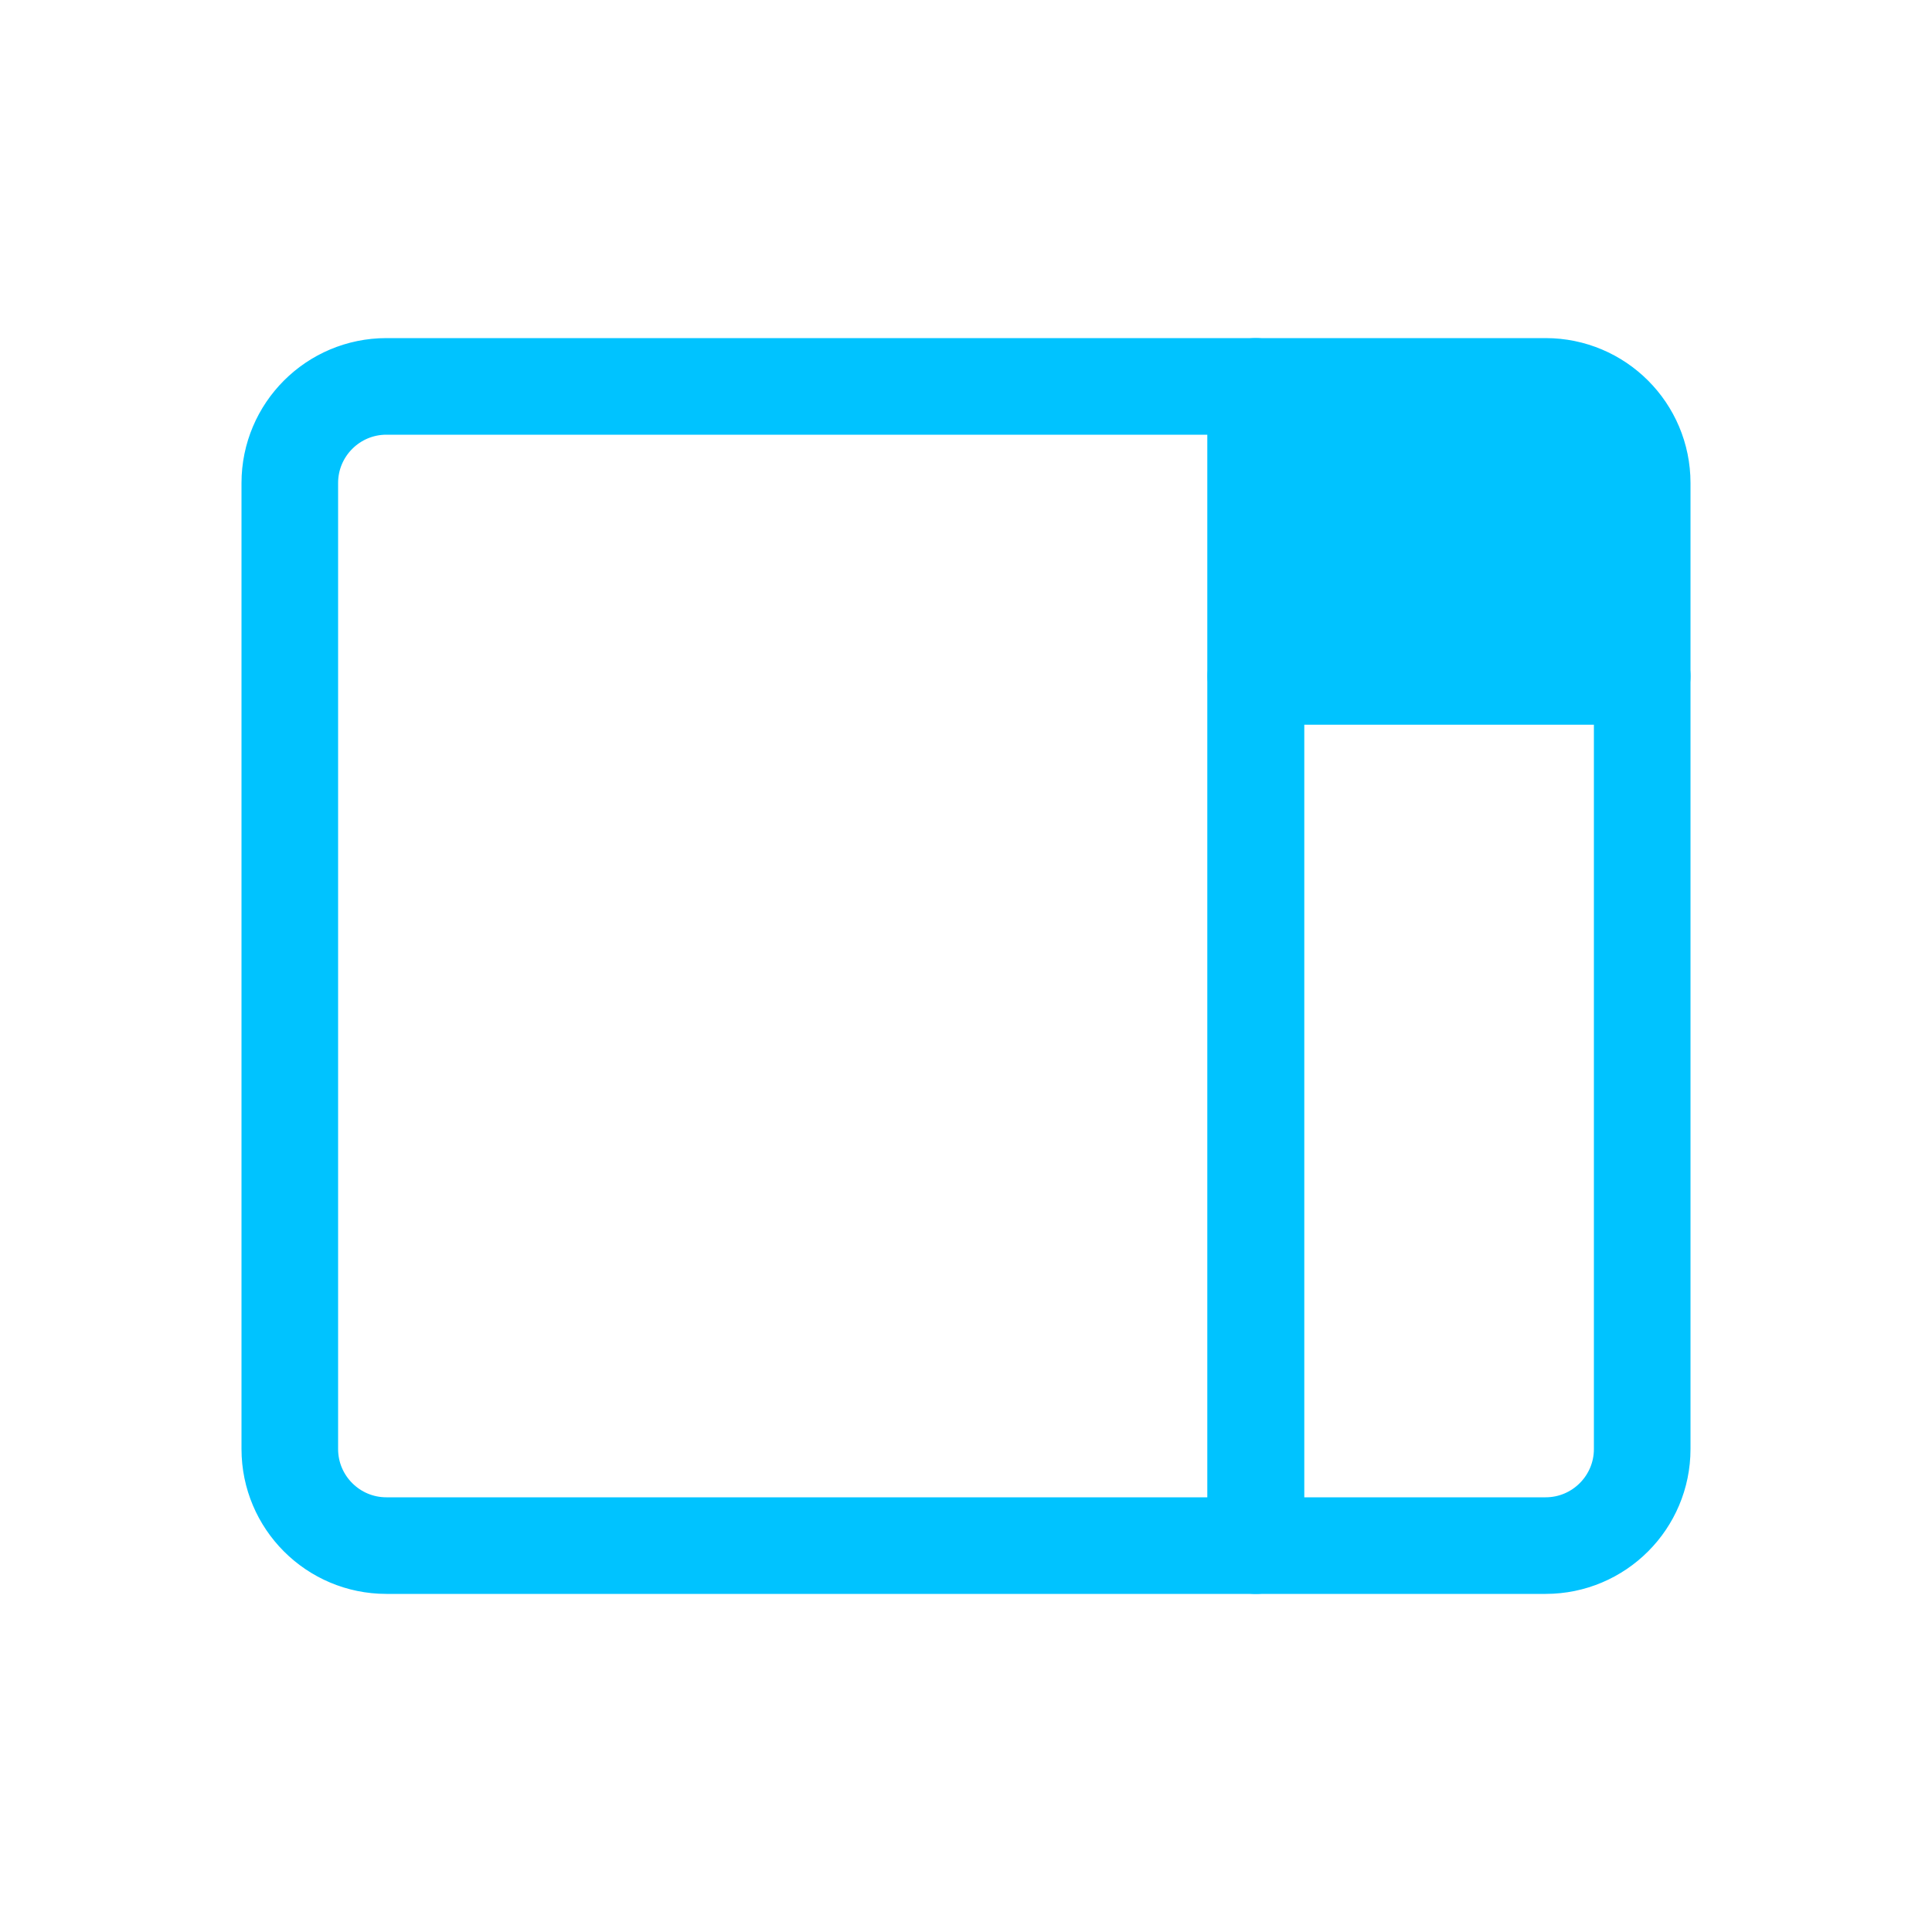
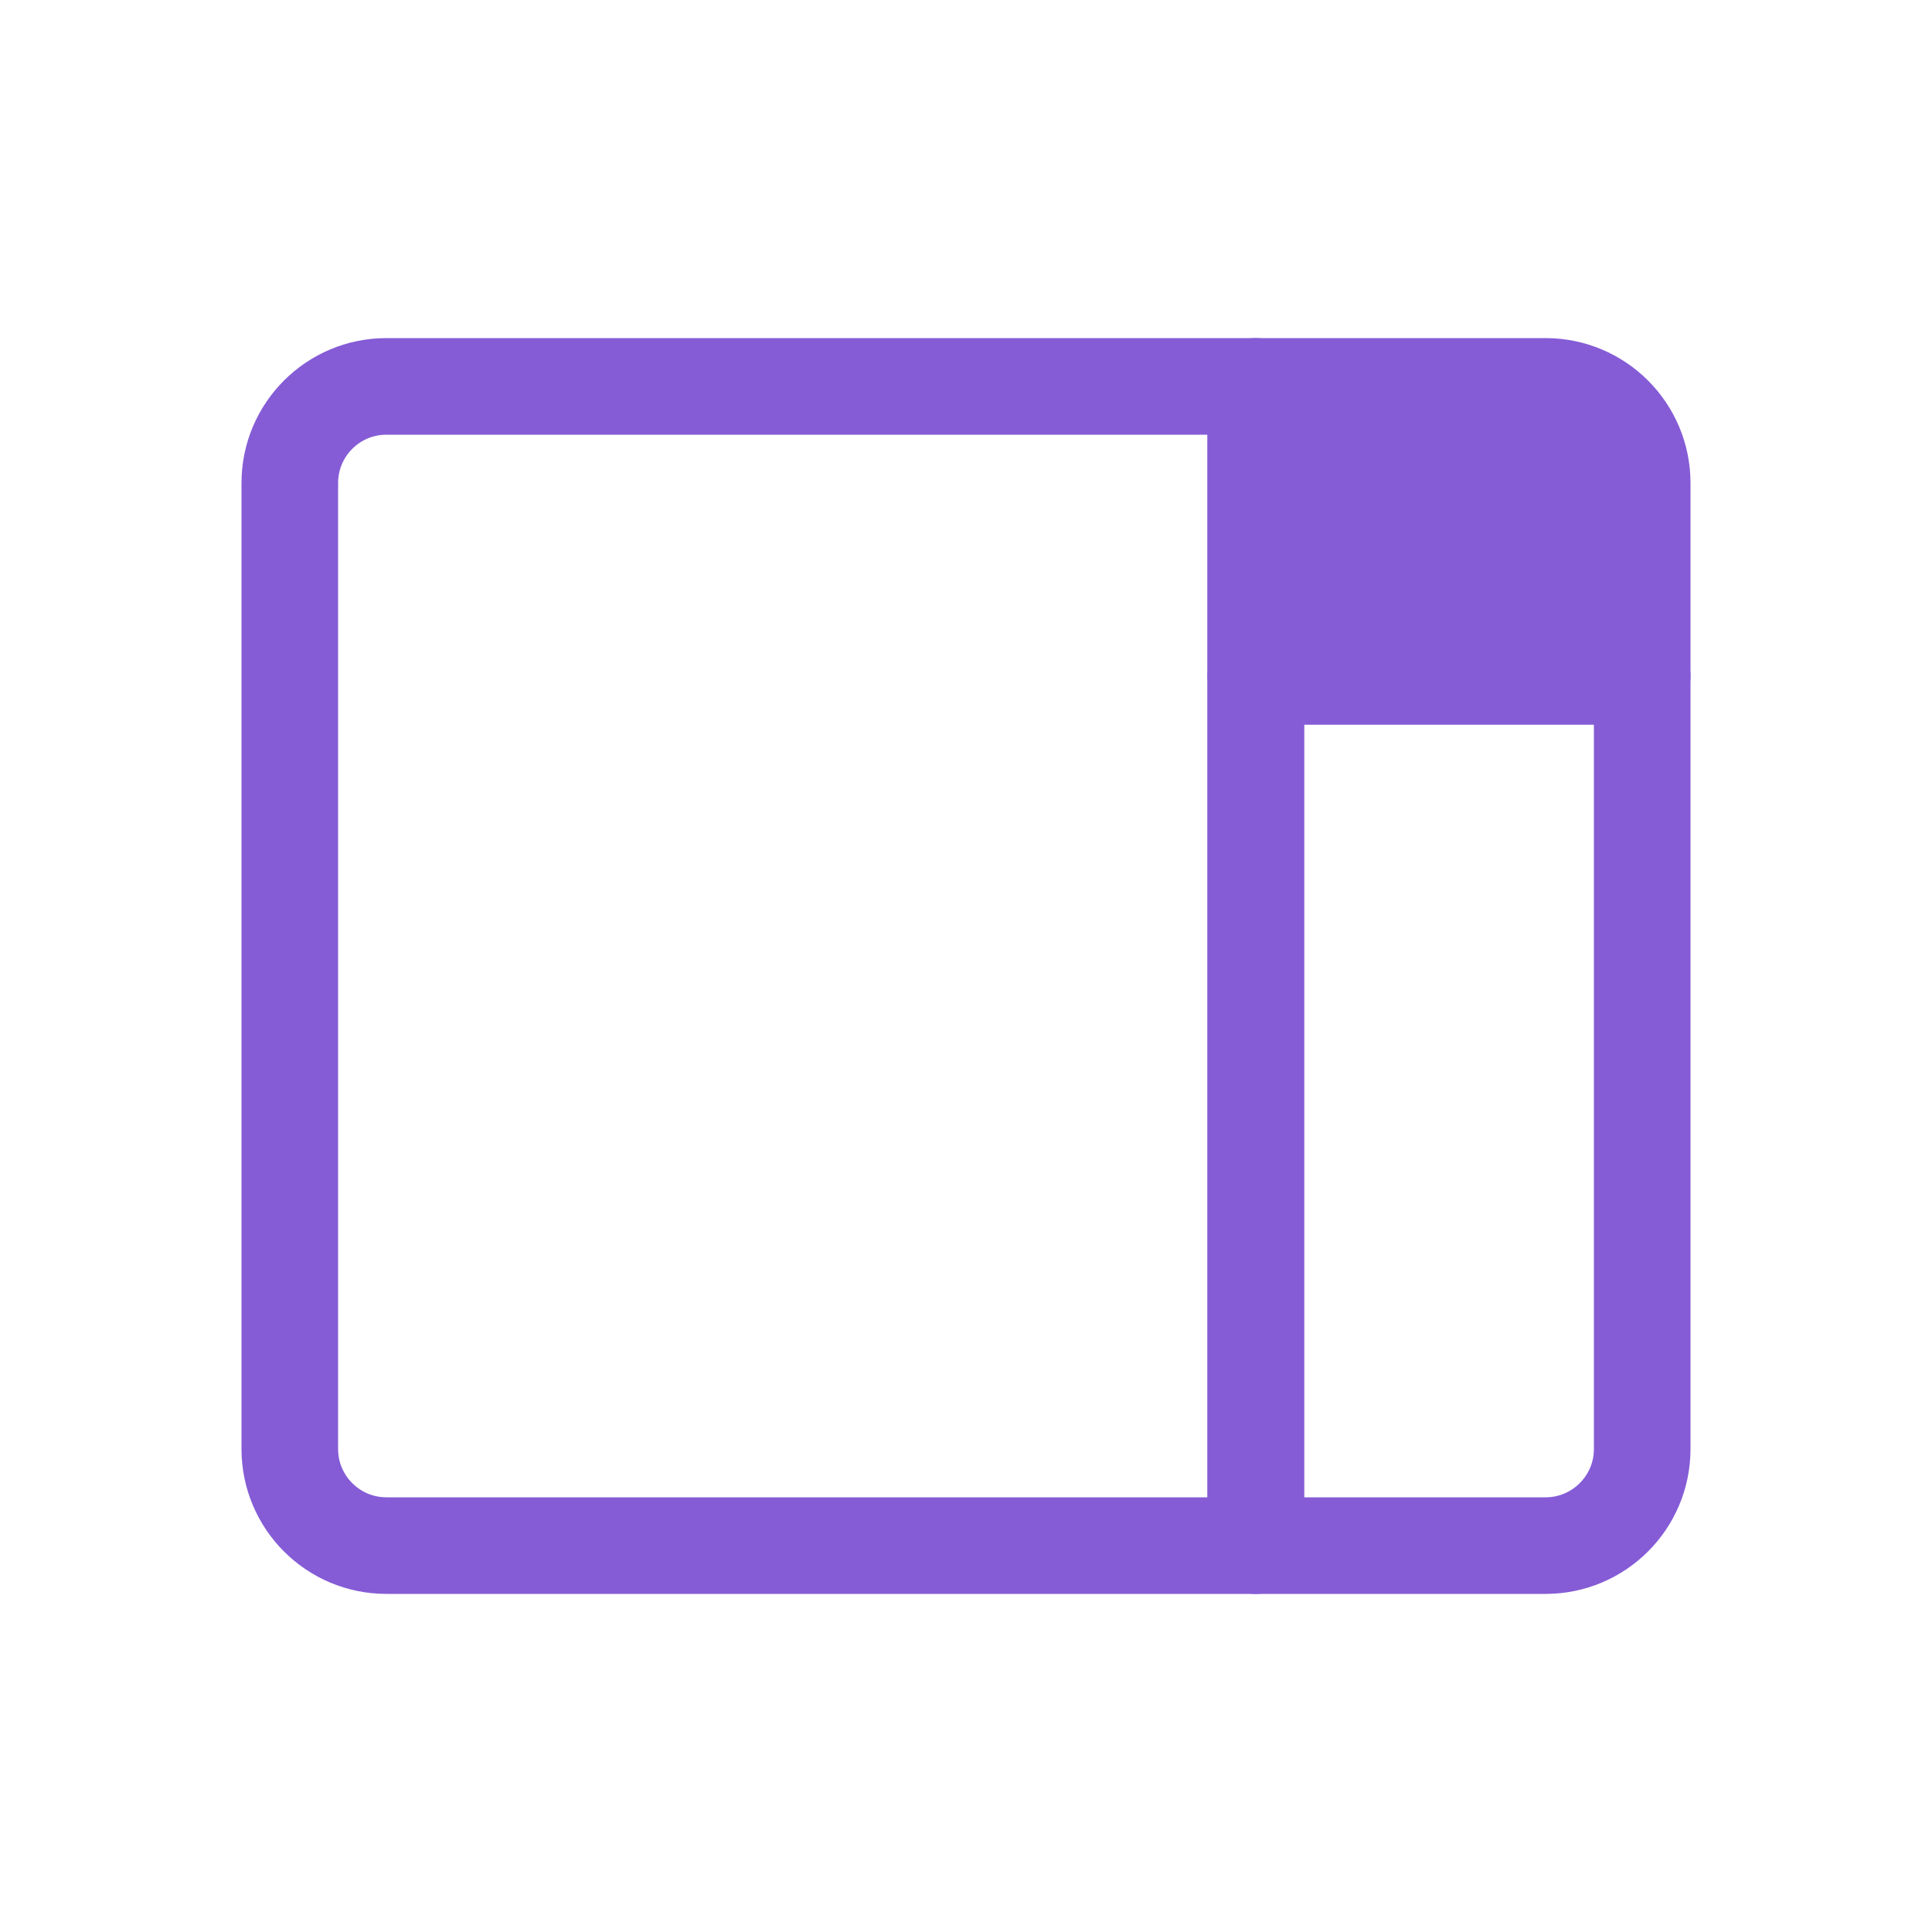
<svg xmlns="http://www.w3.org/2000/svg" width="20px" height="20px" viewBox="0 0 20 20" version="1.1">
  <defs />
  <g id="Page-1" stroke="none" stroke-width="1" fill="none" fill-rule="evenodd" stroke-linecap="round" stroke-linejoin="round">
-     <g id="Small-Stage-(inactive)" stroke="#00c3ff">
+     <g id="Small-Stage-(inactive)" stroke="#855CD6">
      <g id="small-stage-(inactive)" transform="translate(3, 4)">
        <path d="M1,0 L10,0 L10,12 L1,12 L1,12 C0.448,12 6.76353751e-17,11.552 0,11 L0,1 L0,1 C-6.76353751e-17,0.448 0.448,1.01453063e-16 1,0 Z" id="Rectangle" />
-         <path d="M10,0 L13,0 L13,0 C13.552,-1.01453063e-16 14,0.448 14,1 L14,3 L10,3 L10,0 Z" id="Rectangle" fill="#00c3ff" />
+         <path d="M10,0 L13,0 L13,0 C13.552,-1.01453063e-16 14,0.448 14,1 L14,3 L10,3 L10,0 Z" id="Rectangle" fill="#855CD6" />
        <path d="M10,3 L14,3 L14,11 L14,11 C14,11.552 13.552,12 13,12 L10,12 L10,3 Z" id="Rectangle-Copy" />
      </g>
    </g>
  </g>
</svg>
